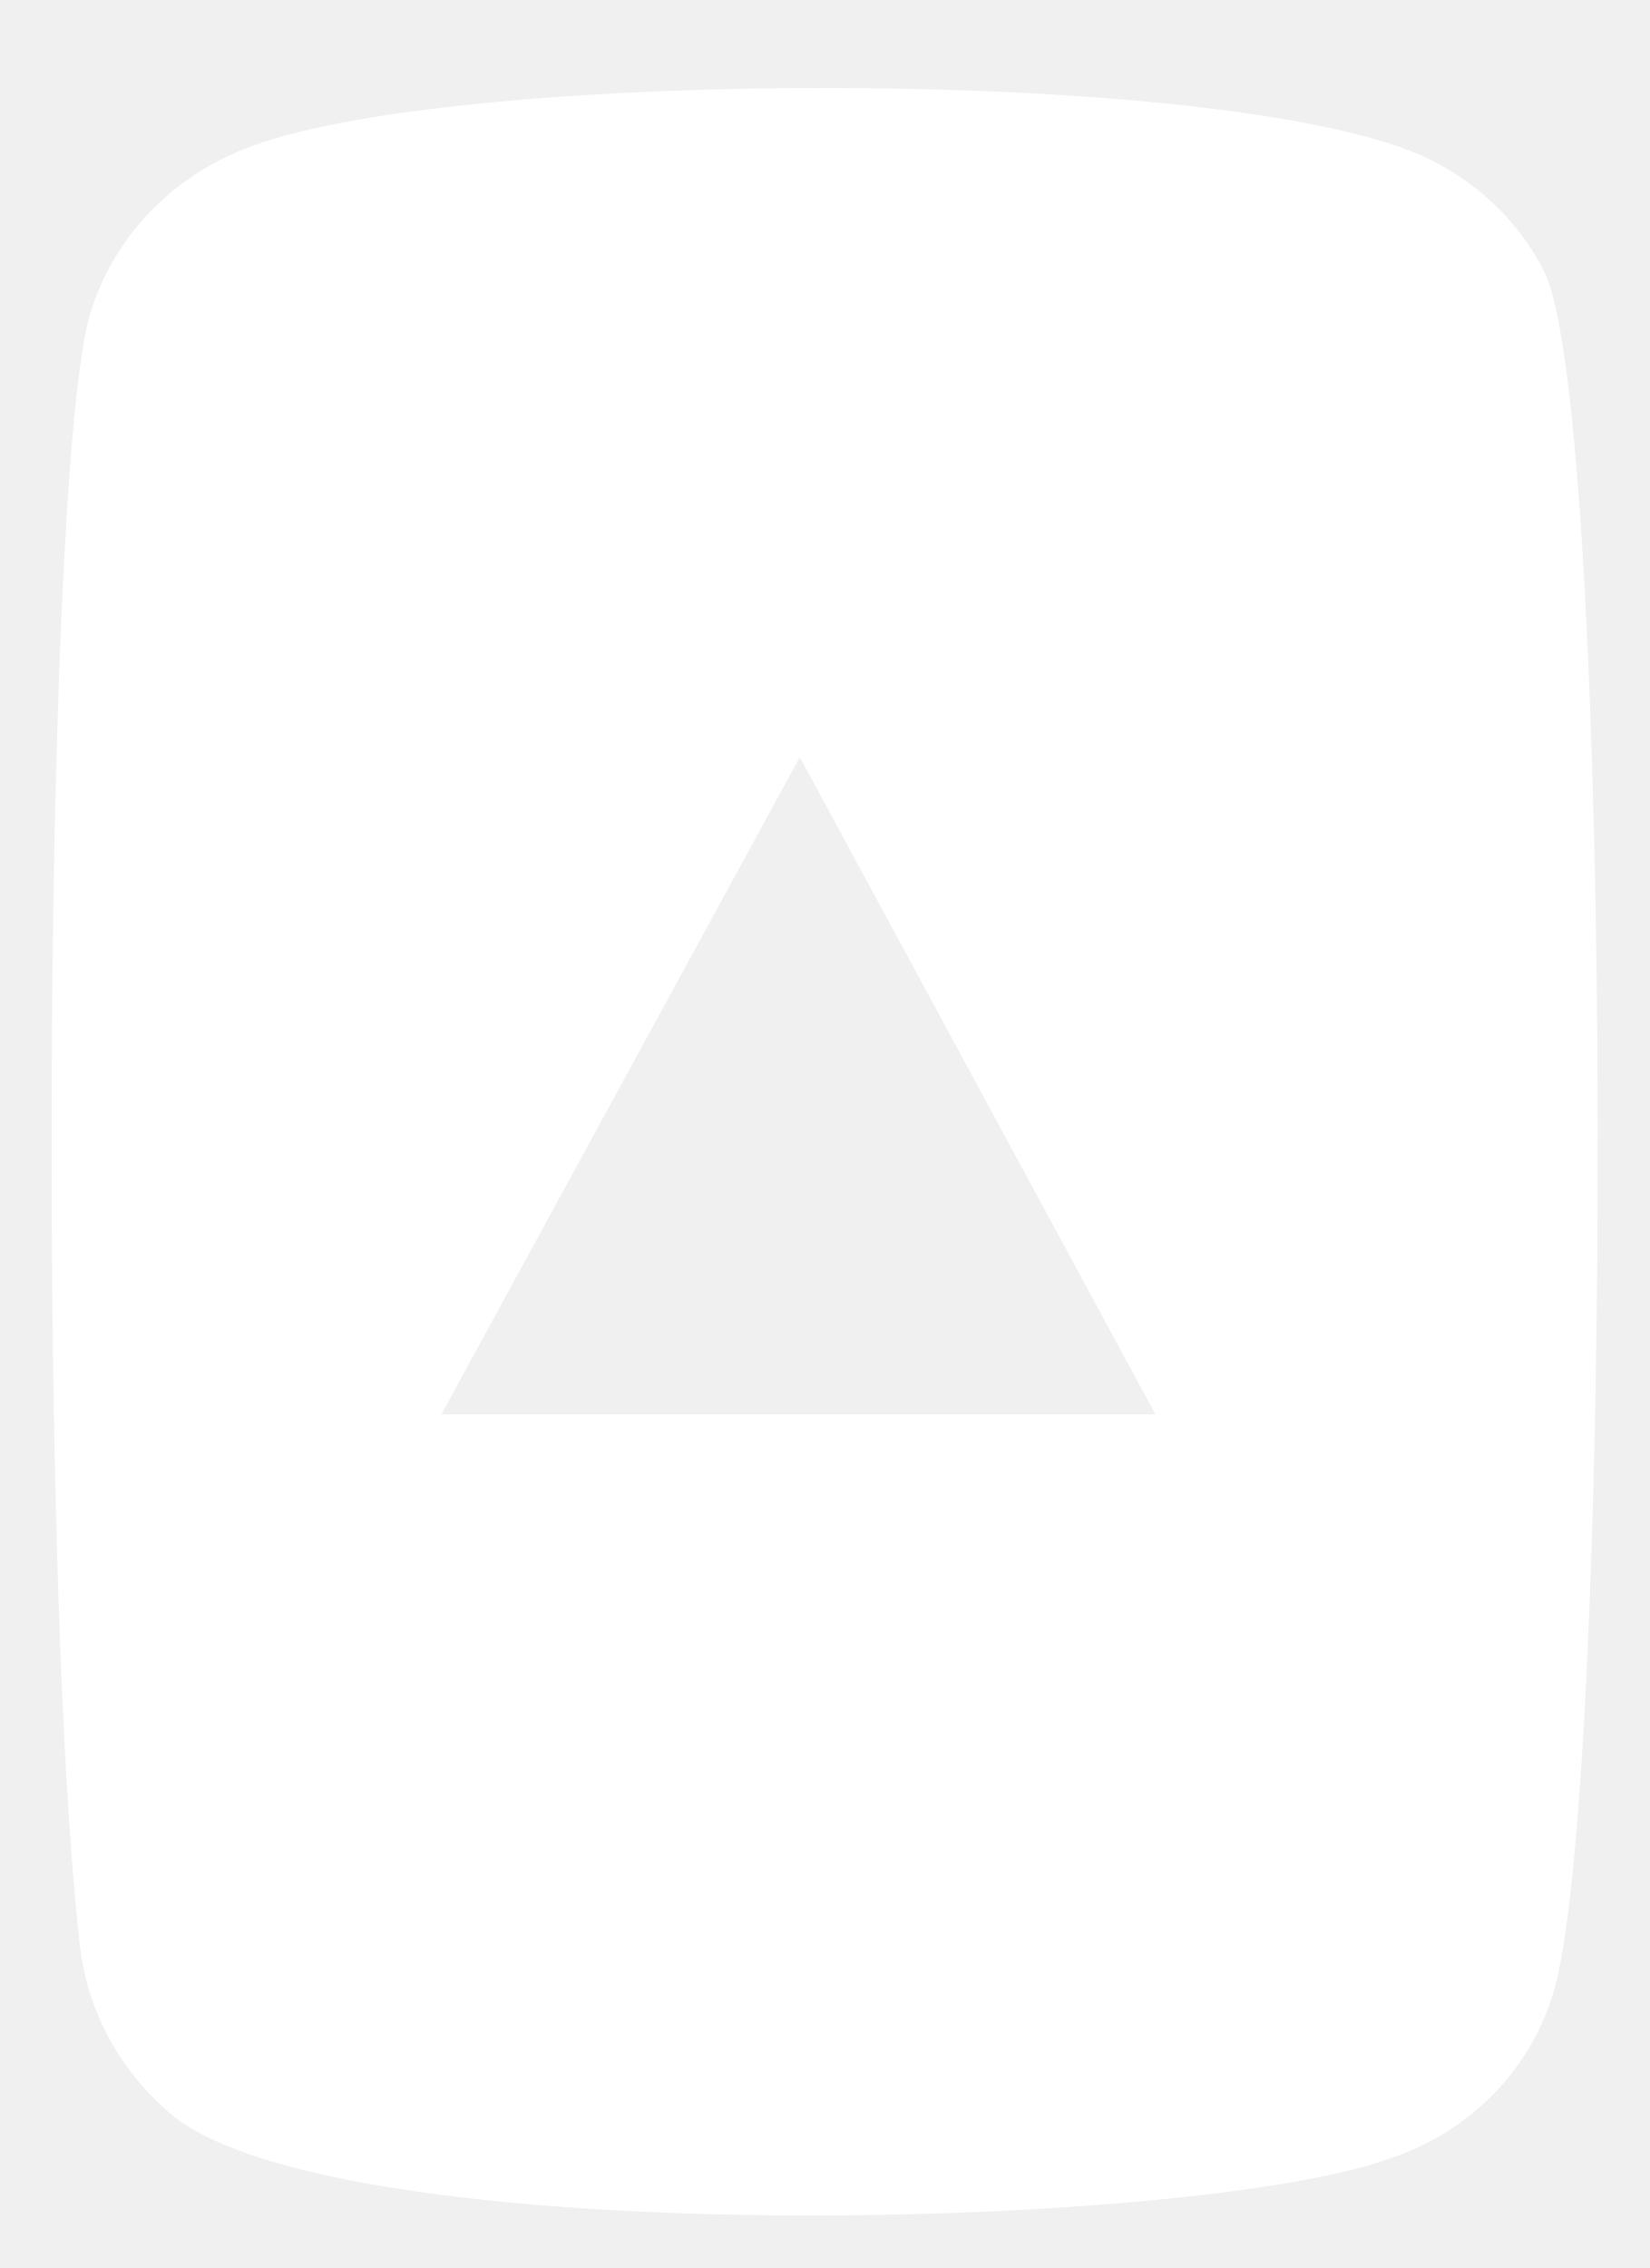
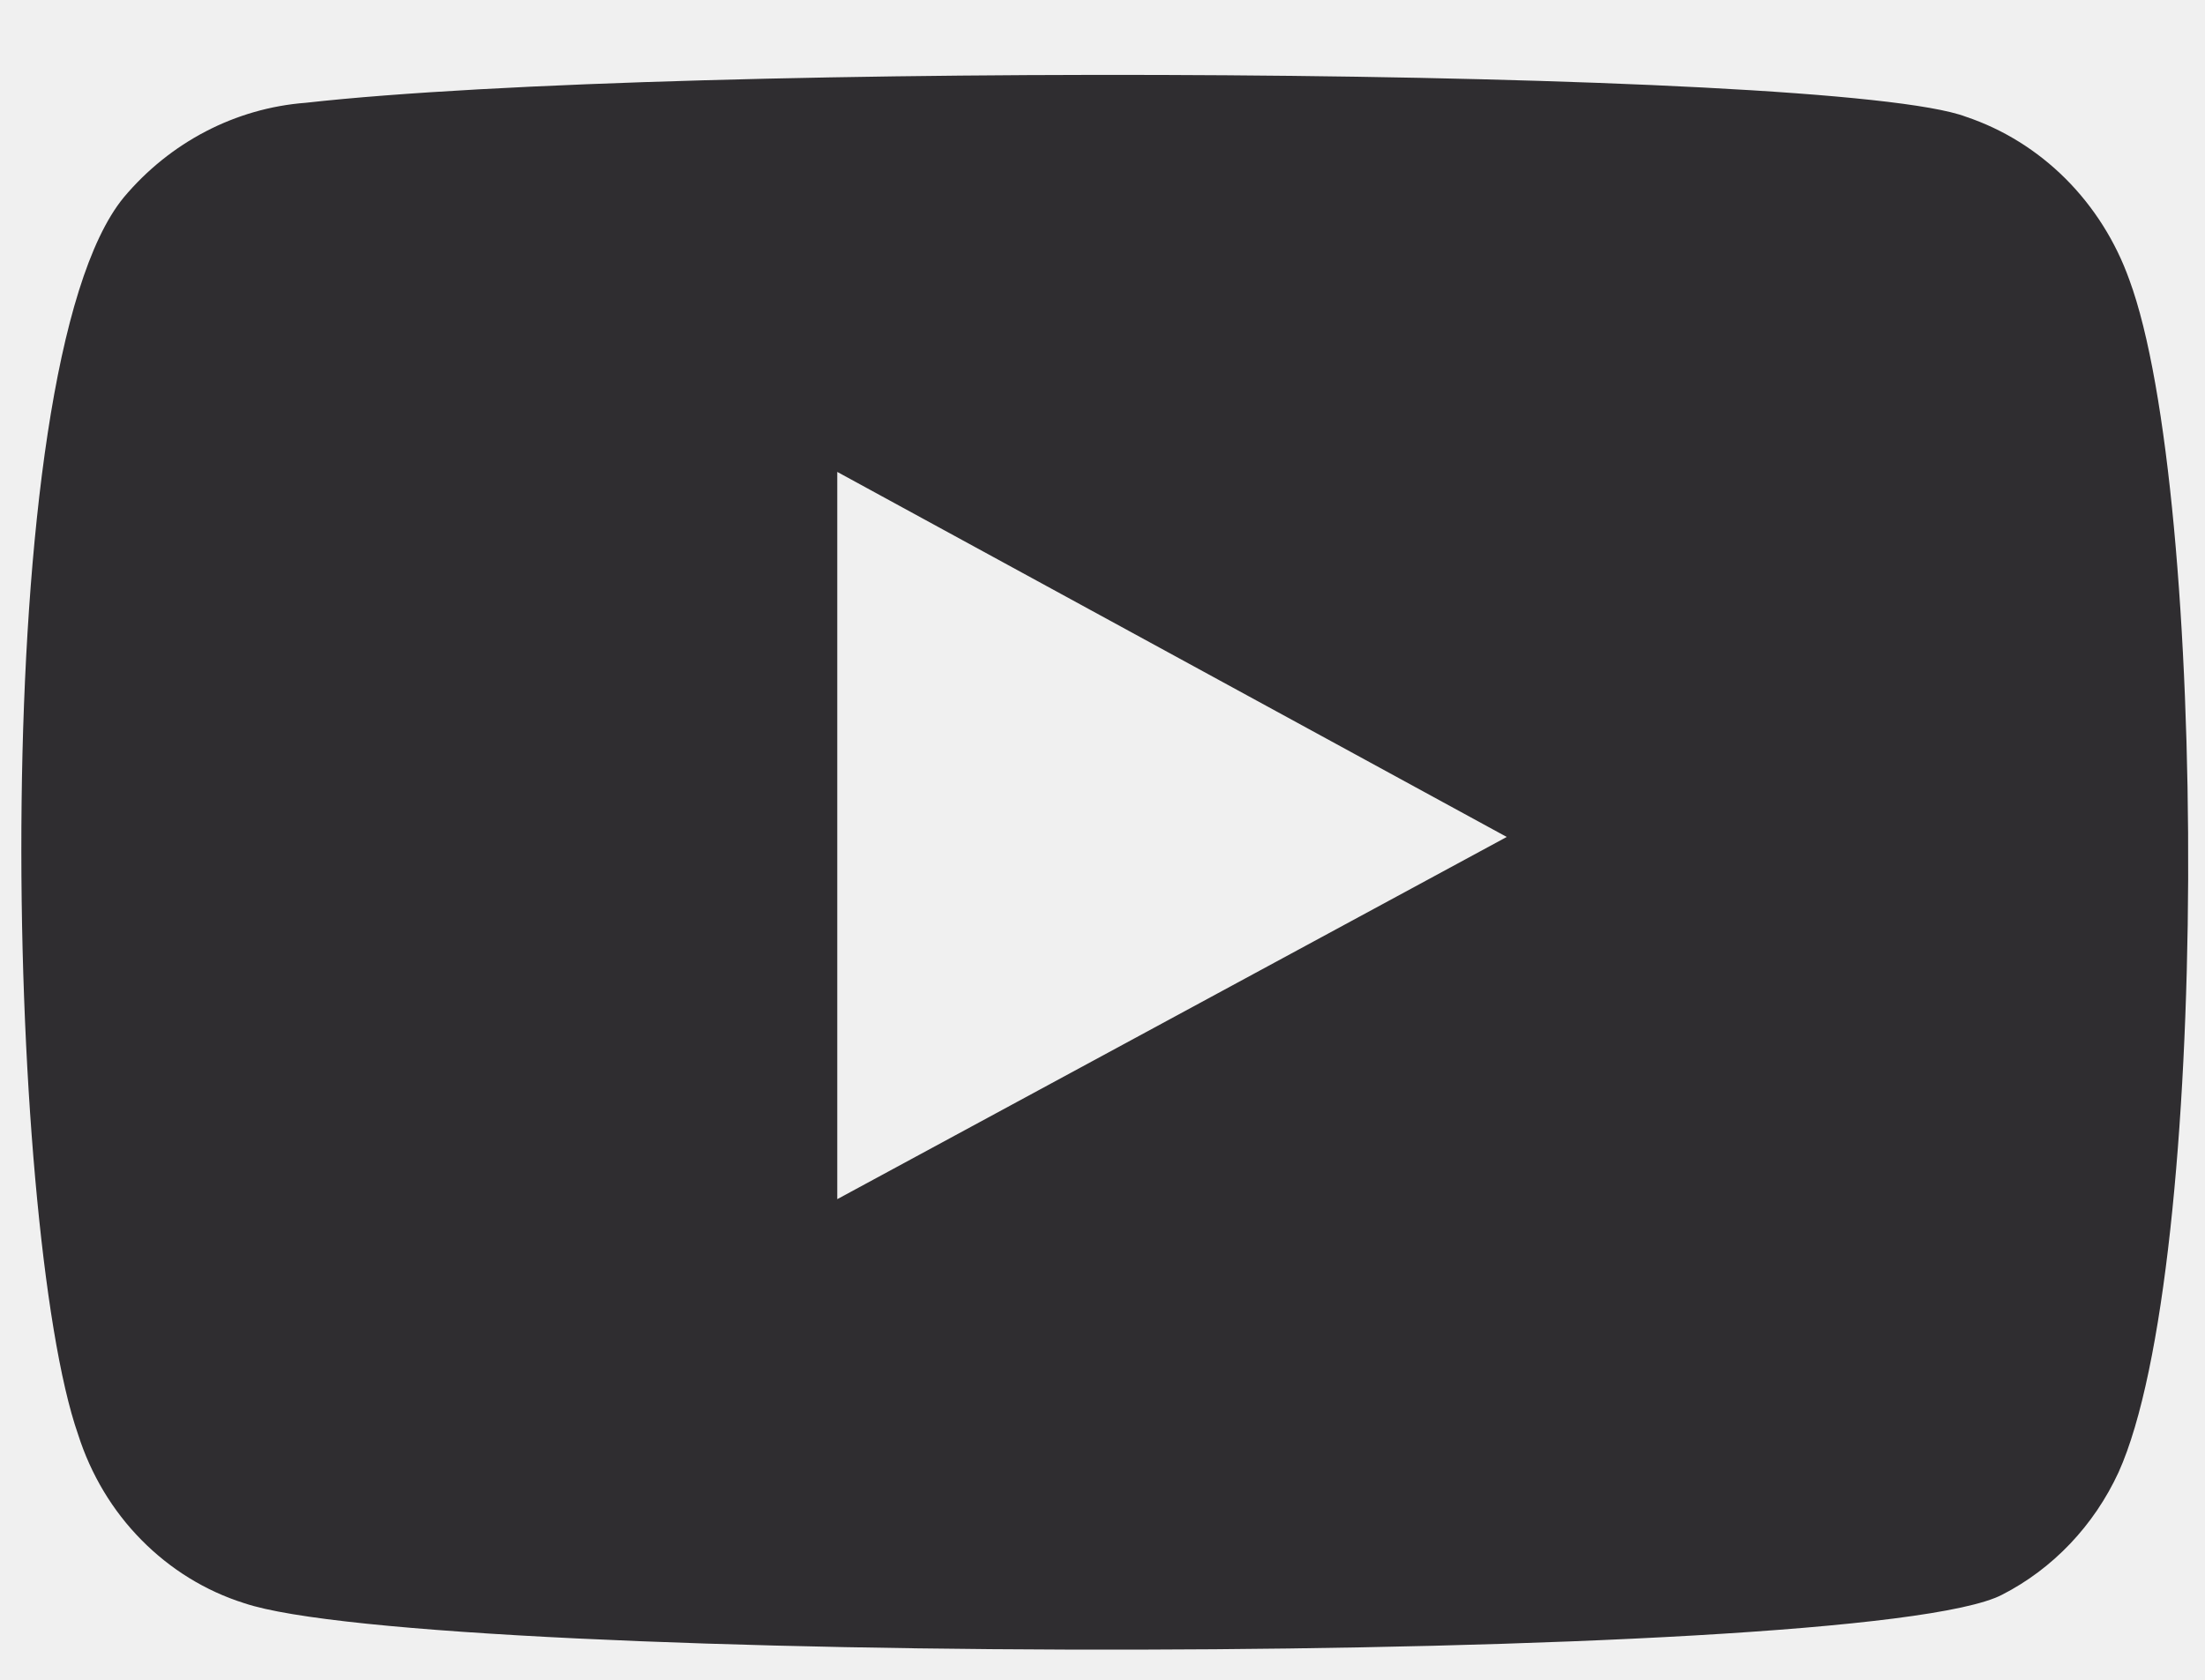
- <svg xmlns="http://www.w3.org/2000/svg" width="16" height="22" viewBox="0 0 16 22" fill="none">
-   <path fill-rule="evenodd" clip-rule="evenodd" d="M15.057 19.368C14.941 19.736 14.734 20.072 14.455 20.347C14.175 20.622 13.831 20.828 13.451 20.949C11.487 21.638 3.287 21.842 1.668 20.515C1.141 20.074 0.817 19.451 0.766 18.781C0.368 15.224 0.421 4.233 0.898 2.97C1.018 2.615 1.22 2.291 1.489 2.021C1.758 1.752 2.087 1.545 2.451 1.415C4.481 0.662 11.859 0.637 13.809 1.517C14.317 1.75 14.729 2.141 14.977 2.626C15.667 3.952 15.654 17.608 15.057 19.368V19.368ZM11.209 13.719L7.759 7.344L4.282 13.719L11.209 13.719Z" fill="white" />
+ <svg xmlns="http://www.w3.org/2000/svg" width="21" height="16" viewBox="0 0 21 16" fill="none">
+   <path fill-rule="evenodd" clip-rule="evenodd" d="M2.325 15.27C1.957 15.154 1.622 14.947 1.347 14.668C1.071 14.389 0.865 14.044 0.744 13.664C0.056 11.7 -0.148 3.5 1.178 1.881C1.619 1.355 2.242 1.03 2.912 0.979C6.469 0.581 17.461 0.634 18.723 1.112C19.078 1.231 19.402 1.433 19.672 1.702C19.941 1.971 20.149 2.3 20.279 2.664C21.031 4.694 21.056 12.072 20.177 14.023C19.943 14.53 19.552 14.942 19.067 15.19C17.741 15.88 4.085 15.867 2.325 15.27V15.27ZM7.974 11.422L14.35 7.972L7.974 4.495L7.974 11.422Z" fill="#2F2D30" />
</svg>
